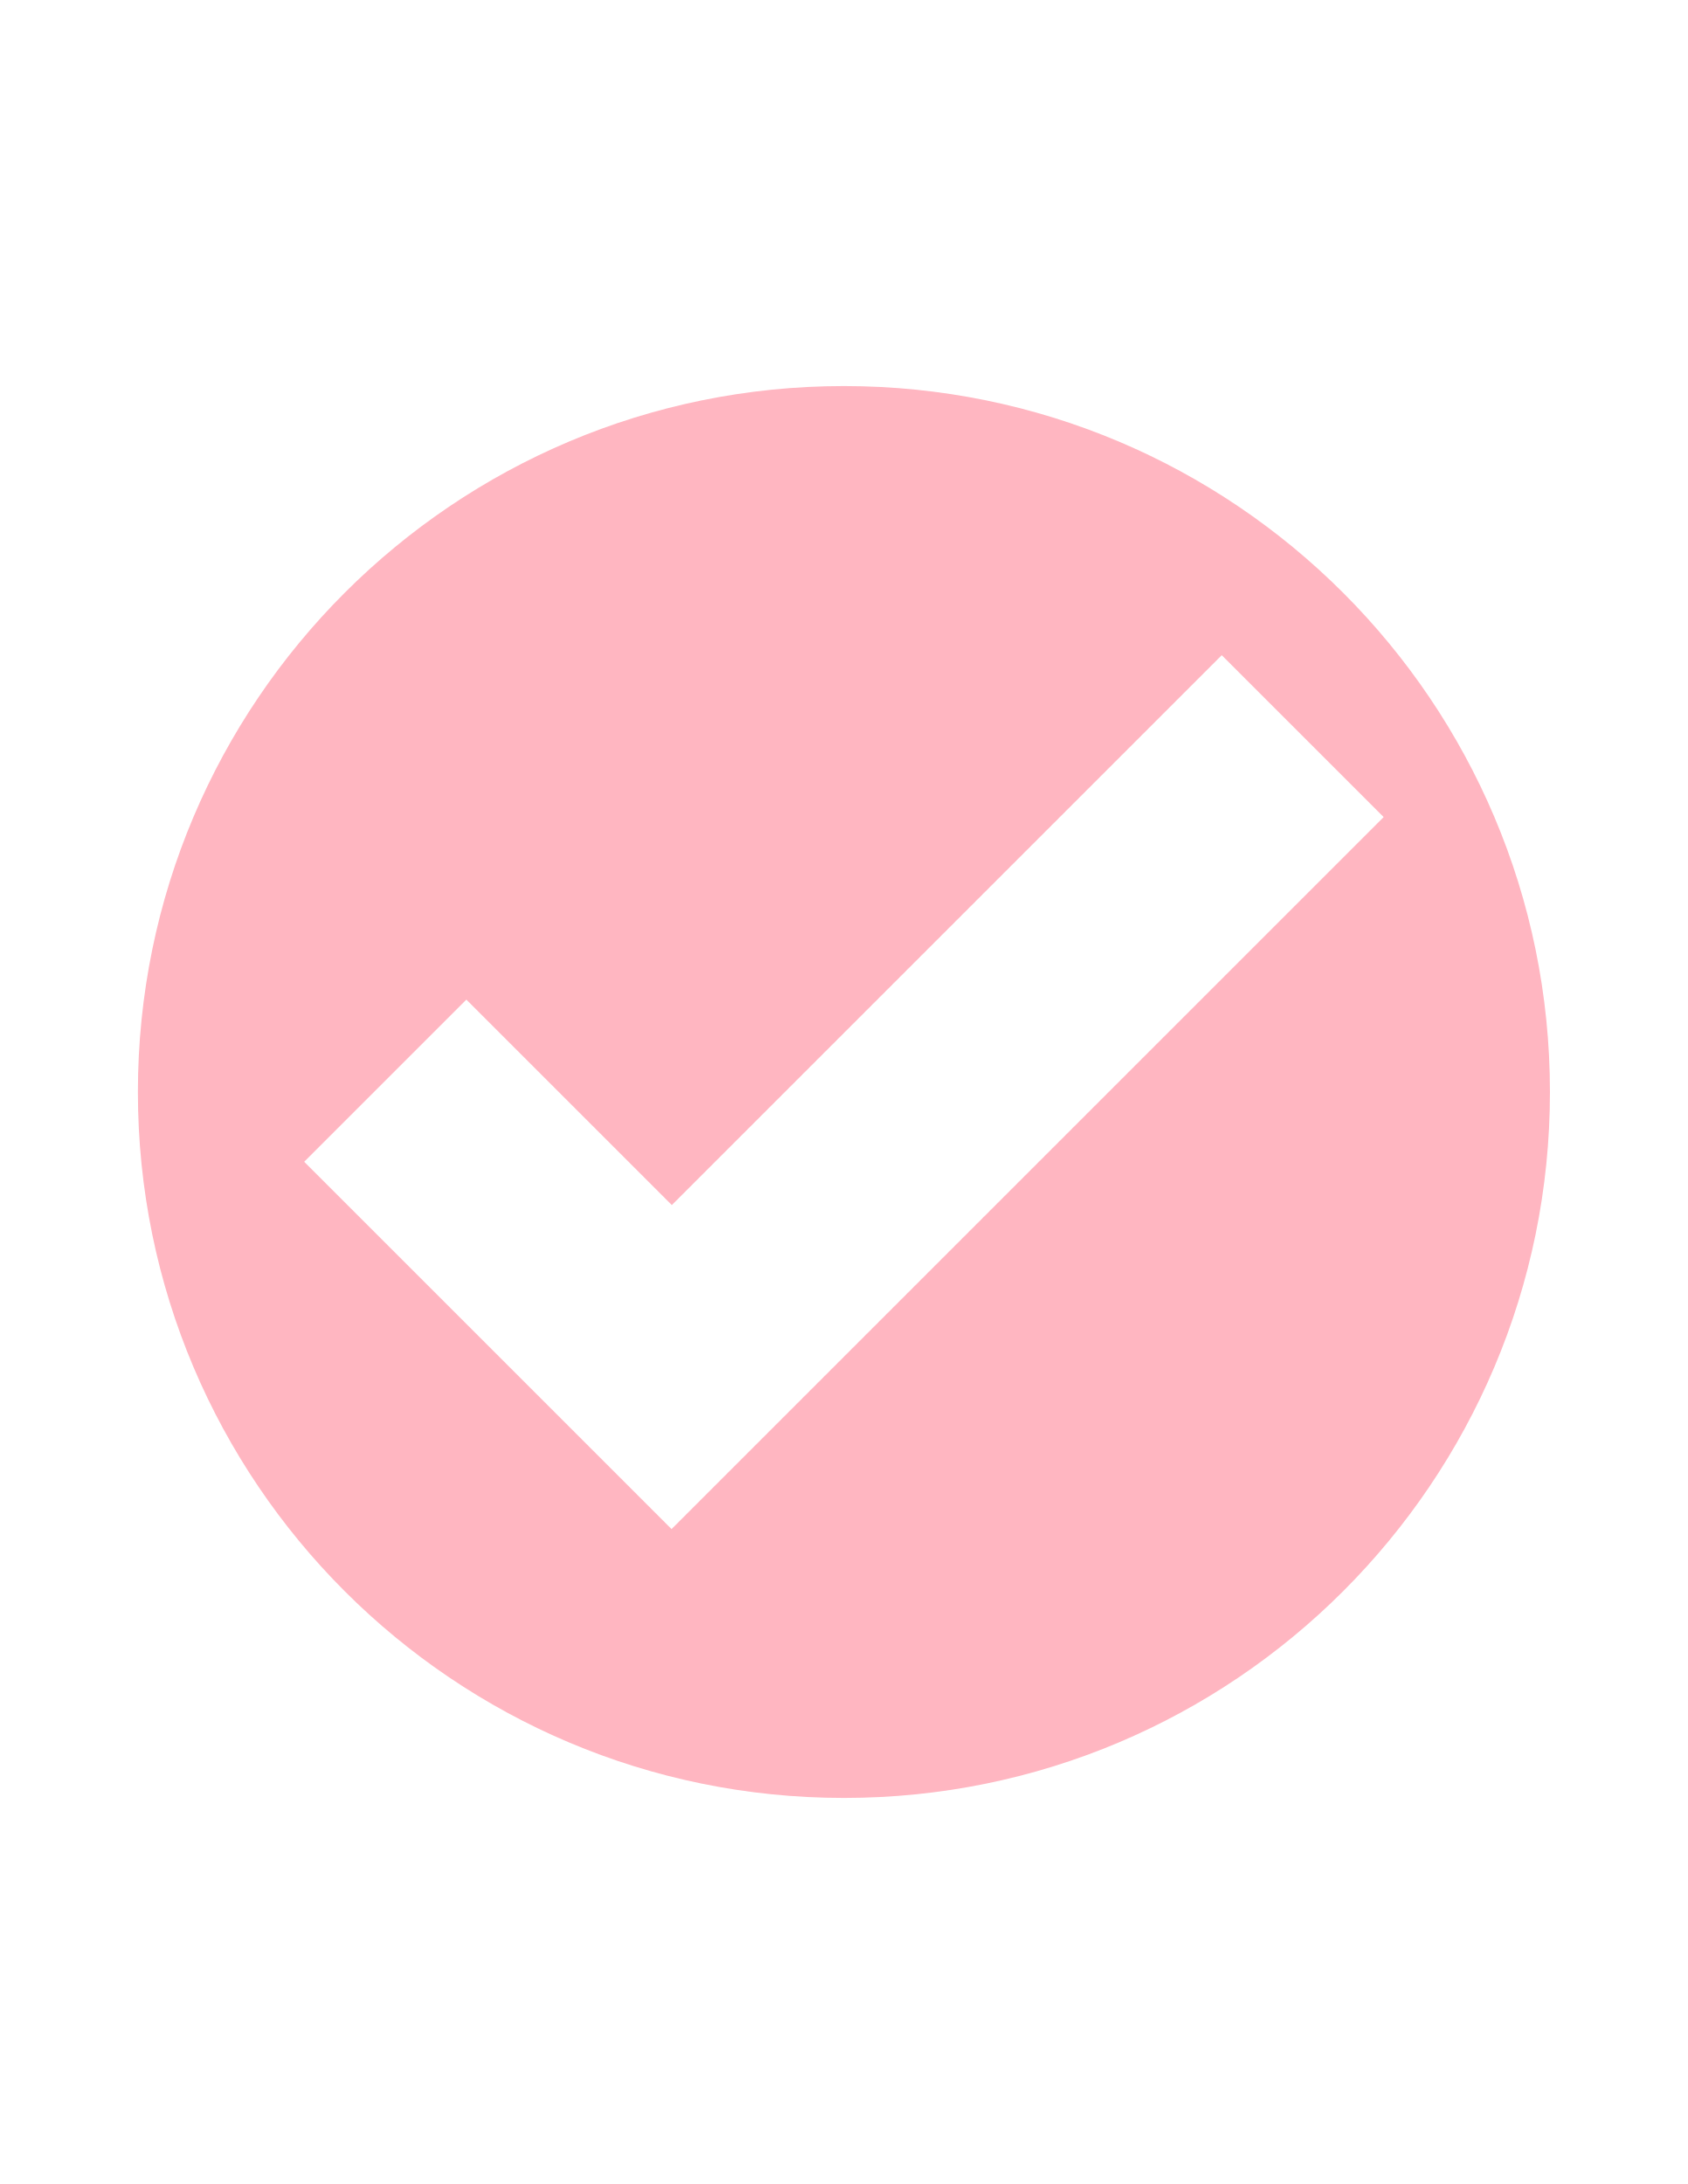
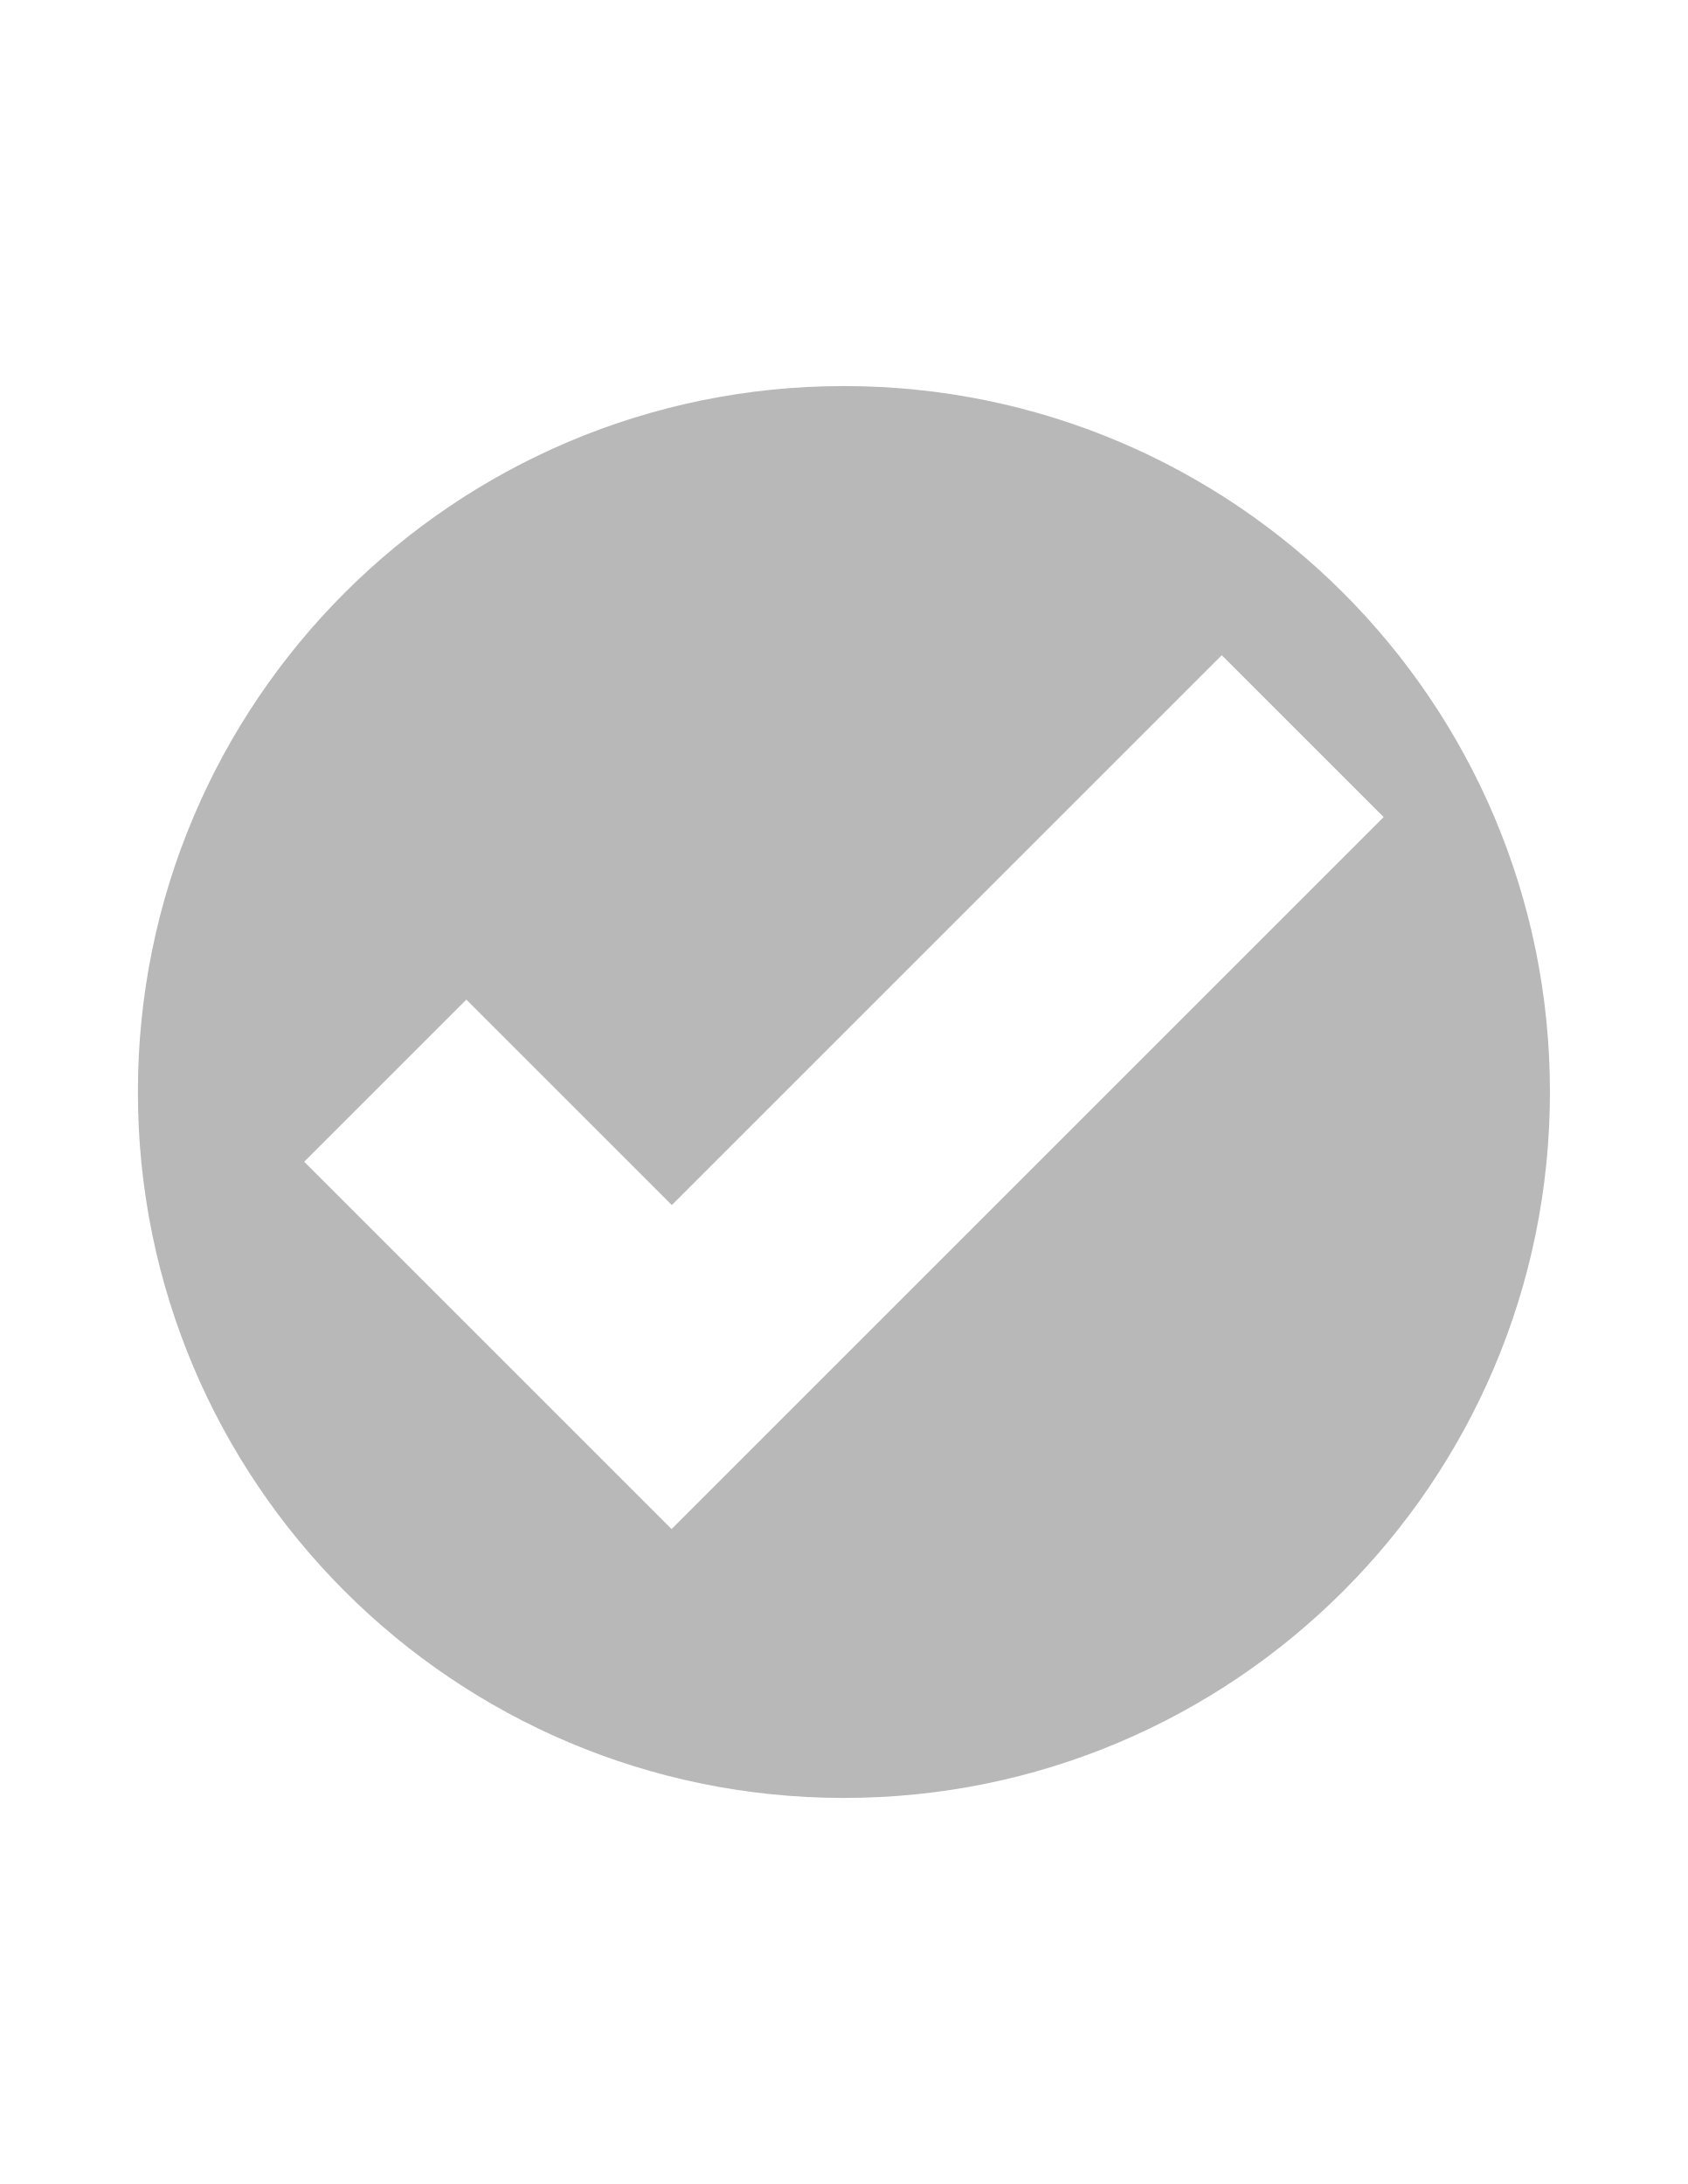
<svg xmlns="http://www.w3.org/2000/svg" width="612" height="792">
  <g>
    <rect fill="none" id="canvas_background" height="402" width="582" y="-1" x="-1" />
  </g>
  <g>
-     <path fill="#ffb6c1" id="svg_2" d="m562,396c0,-141.4 -114.6,-256 -256,-256s-256,114.6 -256,256s114.6,256 256,256s256,-114.6 256,-256l0,0zm-60.3,-99.7l-241,241l0,0l-17.2,17.2l-133.2,-133.2l58.8,-58.8l74.5,74.5l199.4,-199.4l58.7,58.7l0,0z" class="st0" />
+     <path fill="#b8b8b8" id="svg_2" d="m562,396c0,-141.4 -114.6,-256 -256,-256s-256,114.6 -256,256s114.6,256 256,256s256,-114.6 256,-256l0,0zm-60.3,-99.7l-241,241l0,0l-17.2,17.2l-133.2,-133.2l58.8,-58.8l74.5,74.5l199.4,-199.4l58.7,58.7l0,0z" class="st0" />
  </g>
</svg>
